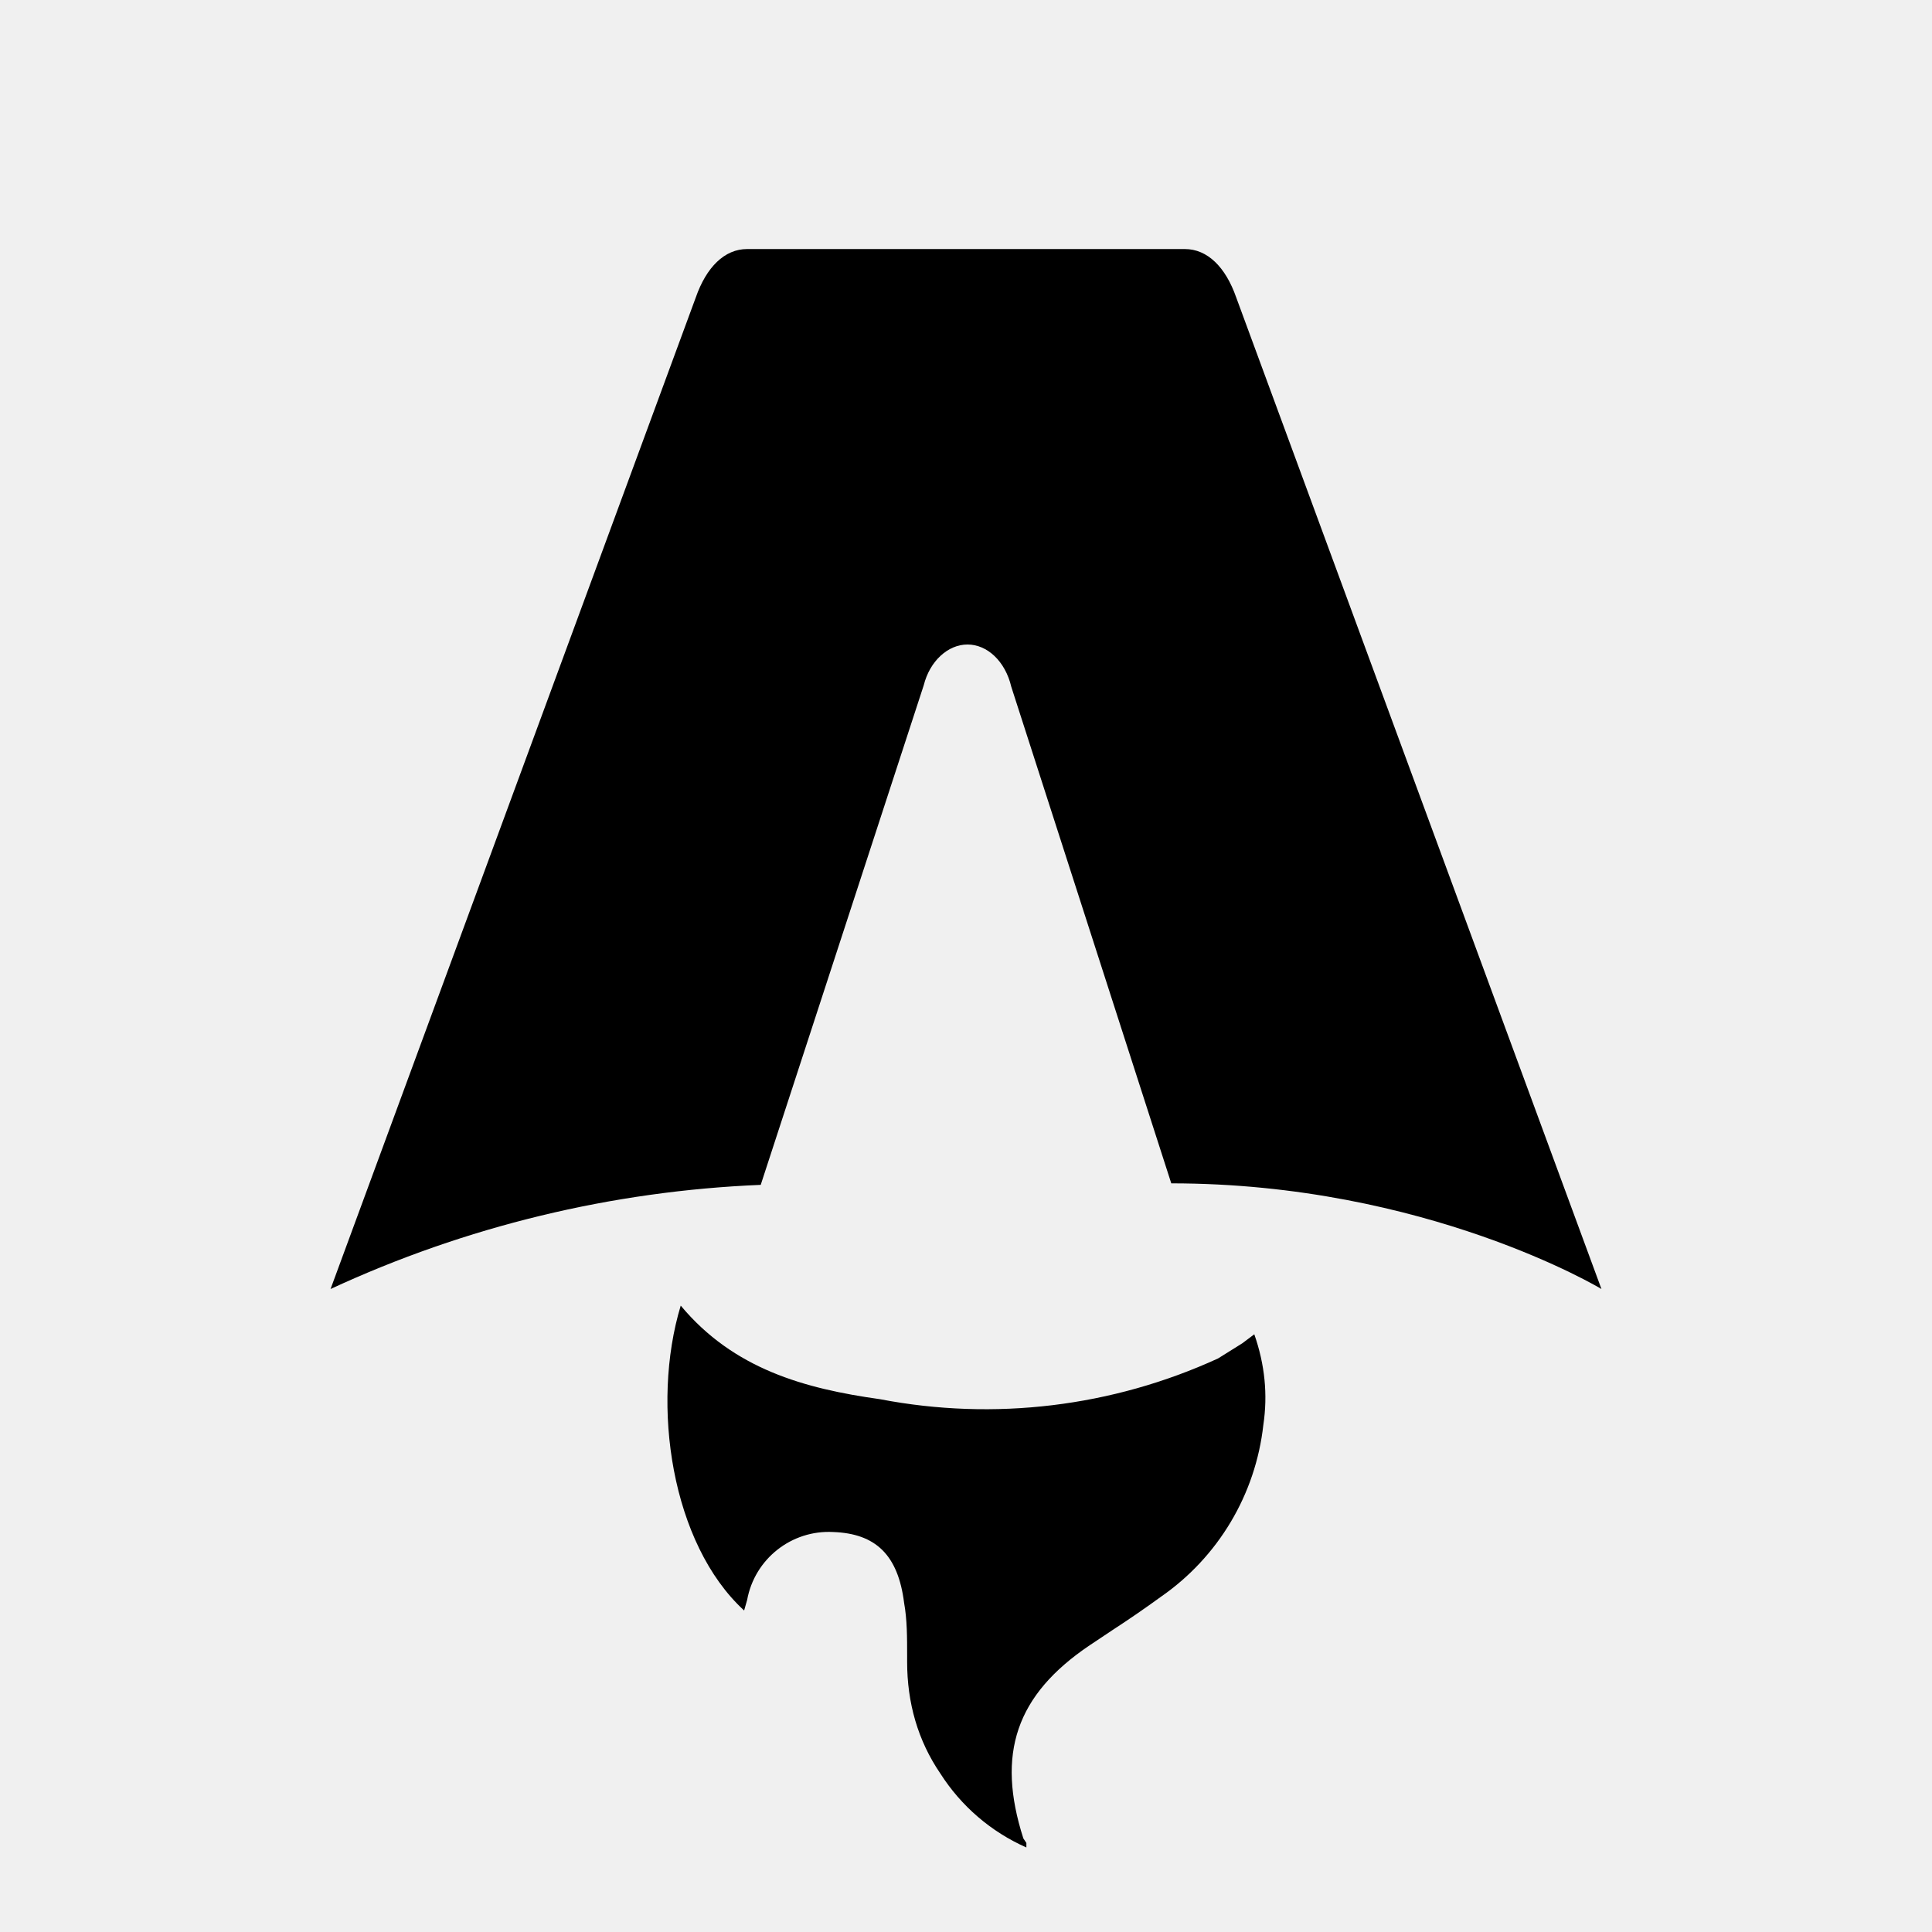
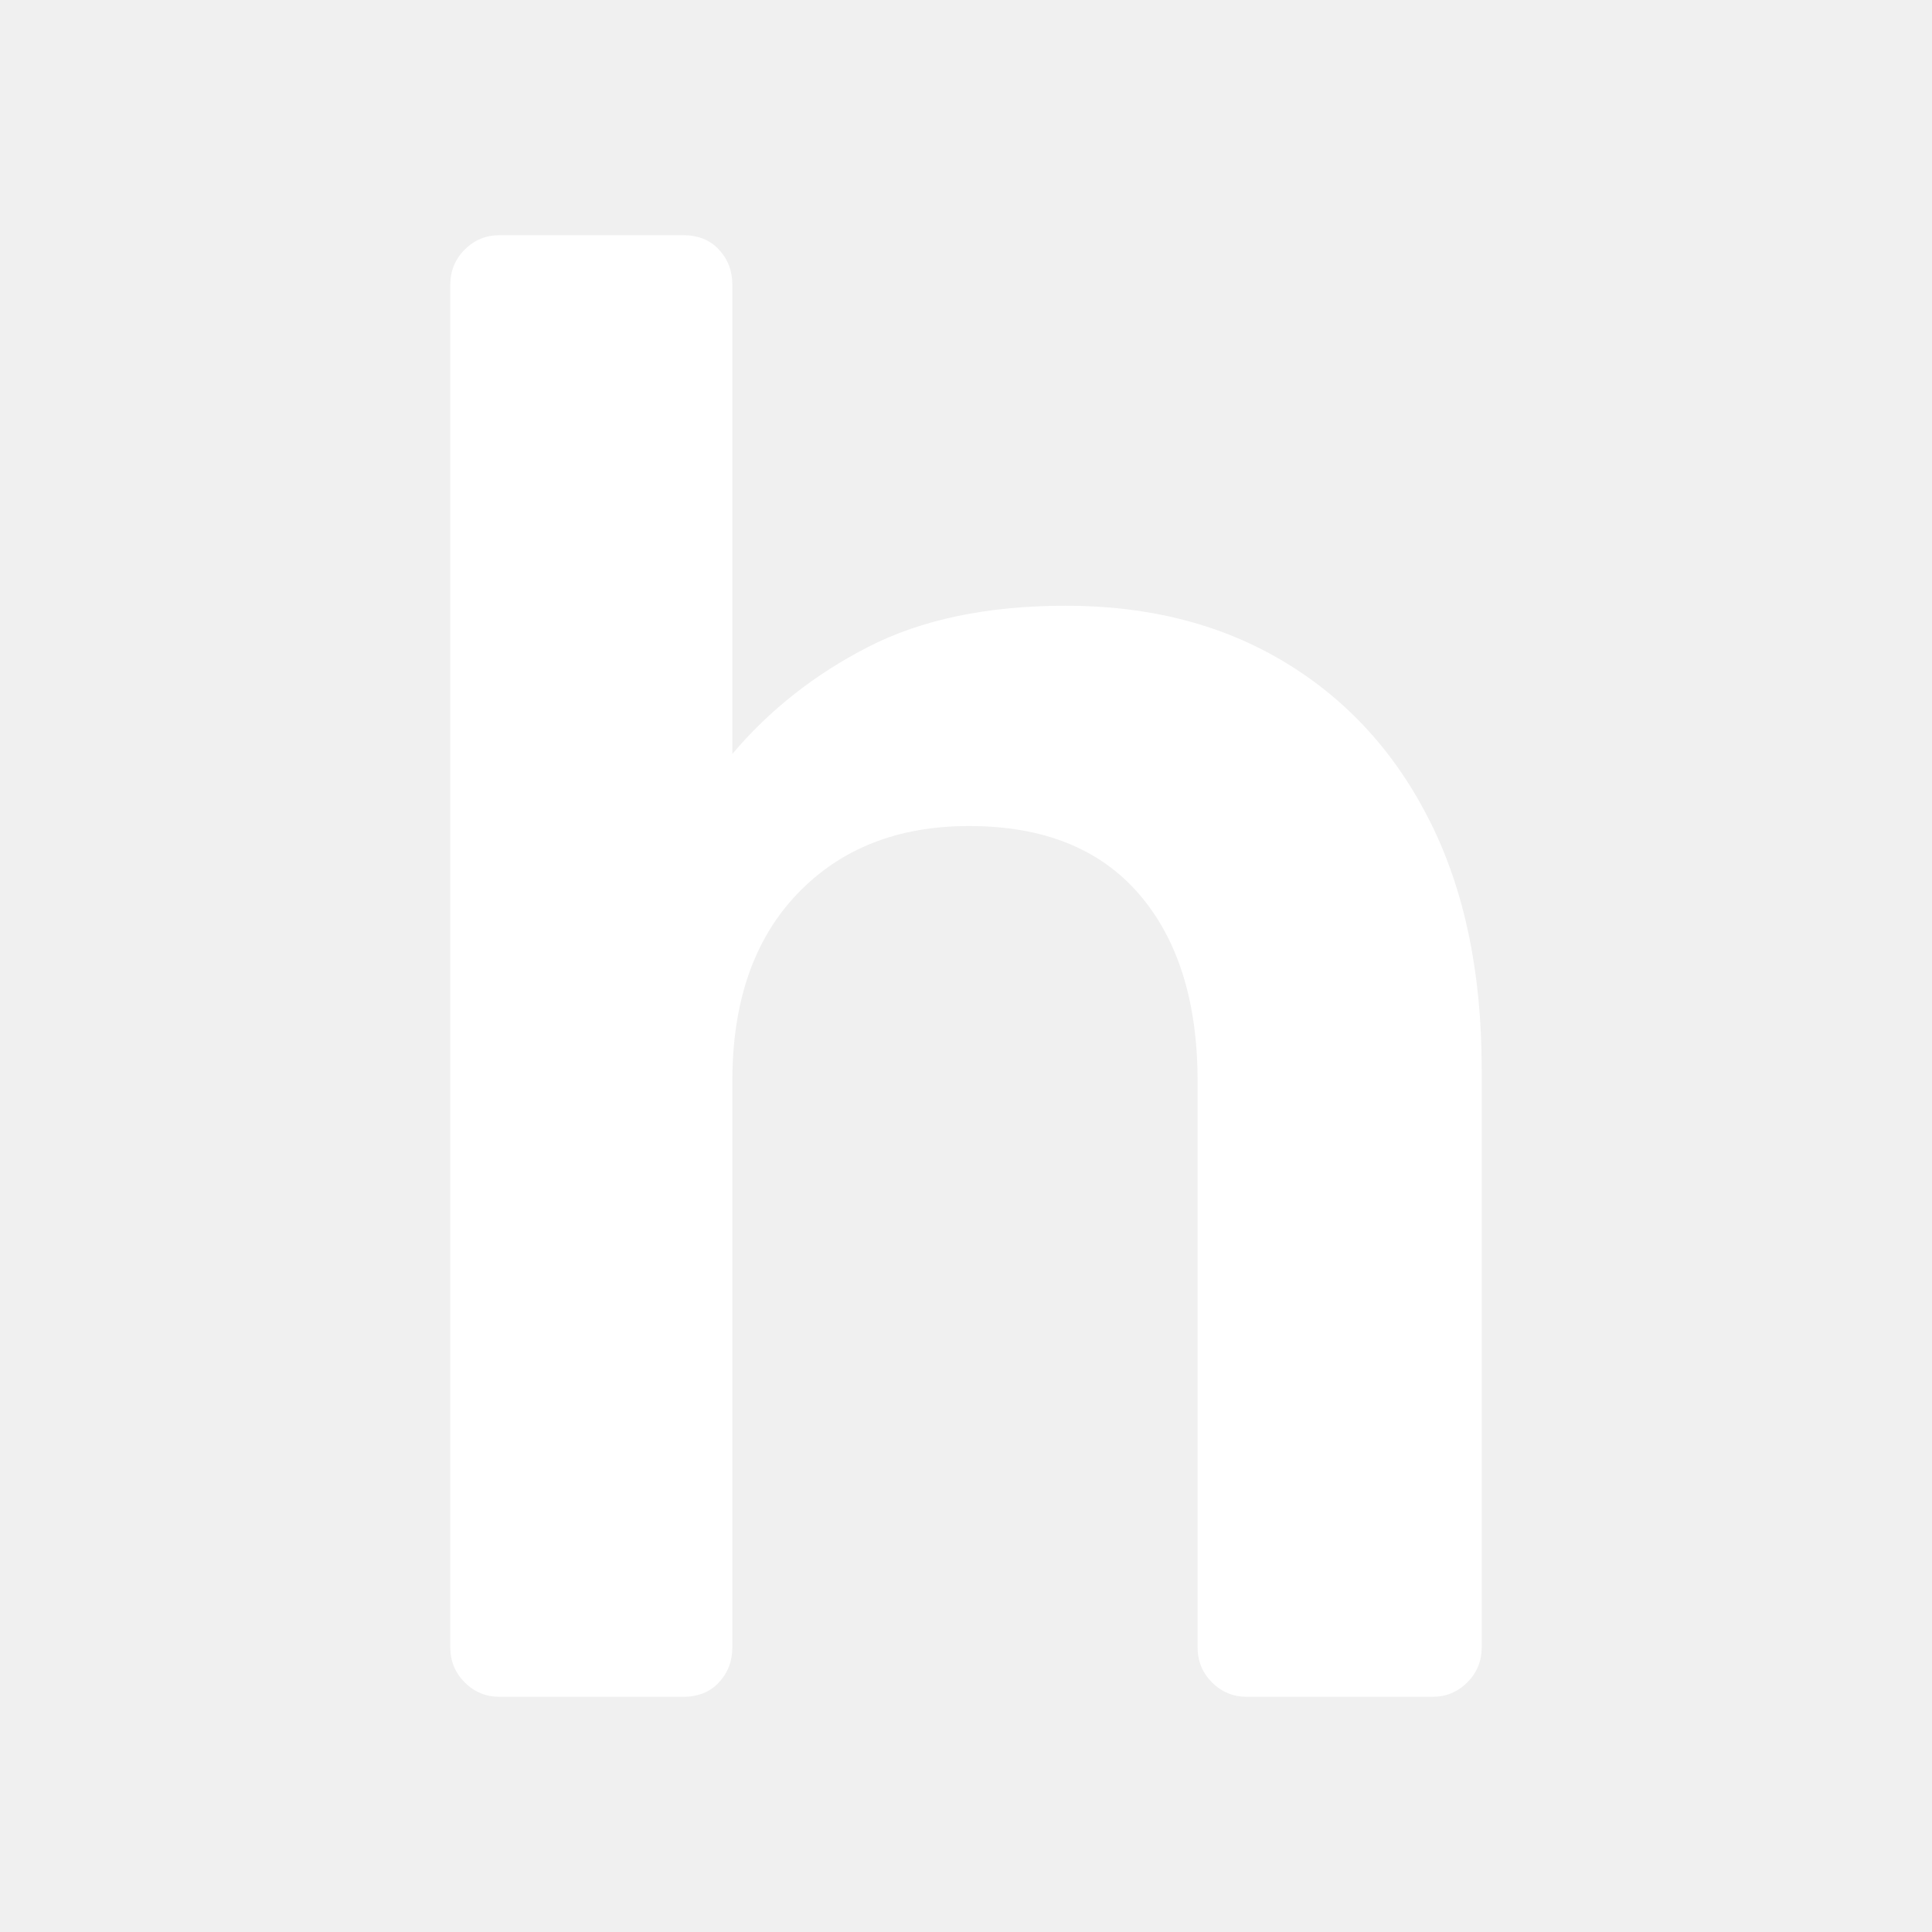
- <svg xmlns="http://www.w3.org/2000/svg" fill="none" viewBox="0 0 128 128">
-   <path d="M50.4 78.5a75.1 75.1 0 0 0-28.5 6.9l24.2-65.7c.7-2 1.9-3.2 3.4-3.2h29c1.5 0 2.7 1.2 3.4 3.2l24.2 65.7s-11.6-7-28.5-7L67 45.5c-.4-1.7-1.6-2.8-2.9-2.8-1.3 0-2.5 1.1-2.9 2.7L50.4 78.5Zm-1.1 28.2Zm-4.2-20.2c-2 6.6-.6 15.8 4.2 20.2a17.5 17.5 0 0 1 .2-.7 5.5 5.5 0 0 1 5.7-4.5c2.8.1 4.3 1.5 4.7 4.7.2 1.1.2 2.3.2 3.5v.4c0 2.7.7 5.2 2.2 7.4a13 13 0 0 0 5.7 4.9v-.3l-.2-.3c-1.8-5.6-.5-9.5 4.4-12.8l1.5-1a73 73 0 0 0 3.2-2.2 16 16 0 0 0 6.8-11.4c.3-2 .1-4-.6-6l-.8.6-1.6 1a37 37 0 0 1-22.4 2.7c-5-.7-9.7-2-13.2-6.2Z" />
-   <style>
-         path { fill: #000; }
-         @media (prefers-color-scheme: dark) {
-             path { fill: #FFF; }
-         }
-     </style>
+ <svg xmlns="http://www.w3.org/2000/svg" width="100%" height="100%" viewBox="0 0 200 200" version="1.1" xml:space="preserve" style="fill-rule:evenodd;clip-rule:evenodd;stroke-linejoin:round;stroke-miterlimit:2;">
+   <g transform="matrix(8.87963,0,0,8.87963,-427.823,-450.306)">
+     <path d="M54.006,70.494C53.846,70.494 53.71,70.438 53.598,70.326C53.486,70.214 53.43,70.078 53.43,69.918L53.43,54.03C53.43,53.87 53.486,53.734 53.598,53.622C53.71,53.51 53.846,53.454 54.006,53.454L56.142,53.454C56.318,53.454 56.458,53.51 56.562,53.622C56.666,53.734 56.718,53.87 56.718,54.03L56.718,59.502C57.15,58.99 57.678,58.574 58.302,58.254C58.926,57.934 59.694,57.774 60.606,57.774C61.582,57.774 62.434,57.994 63.162,58.434C63.89,58.874 64.454,59.494 64.854,60.294C65.254,61.094 65.454,62.054 65.454,63.174L65.454,69.918C65.454,70.078 65.398,70.214 65.286,70.326C65.174,70.438 65.038,70.494 64.878,70.494L62.718,70.494C62.558,70.494 62.422,70.438 62.31,70.326C62.198,70.214 62.142,70.078 62.142,69.918L62.142,63.318C62.142,62.39 61.914,61.662 61.458,61.134C61.002,60.606 60.342,60.342 59.478,60.342C58.646,60.342 57.978,60.606 57.474,61.134C56.97,61.662 56.718,62.39 56.718,63.318L56.718,69.918C56.718,70.078 56.666,70.214 56.562,70.326C56.458,70.438 56.318,70.494 56.142,70.494L54.006,70.494Z" style="fill:white;fill-rule:nonzero;" />
+   </g>
</svg>
